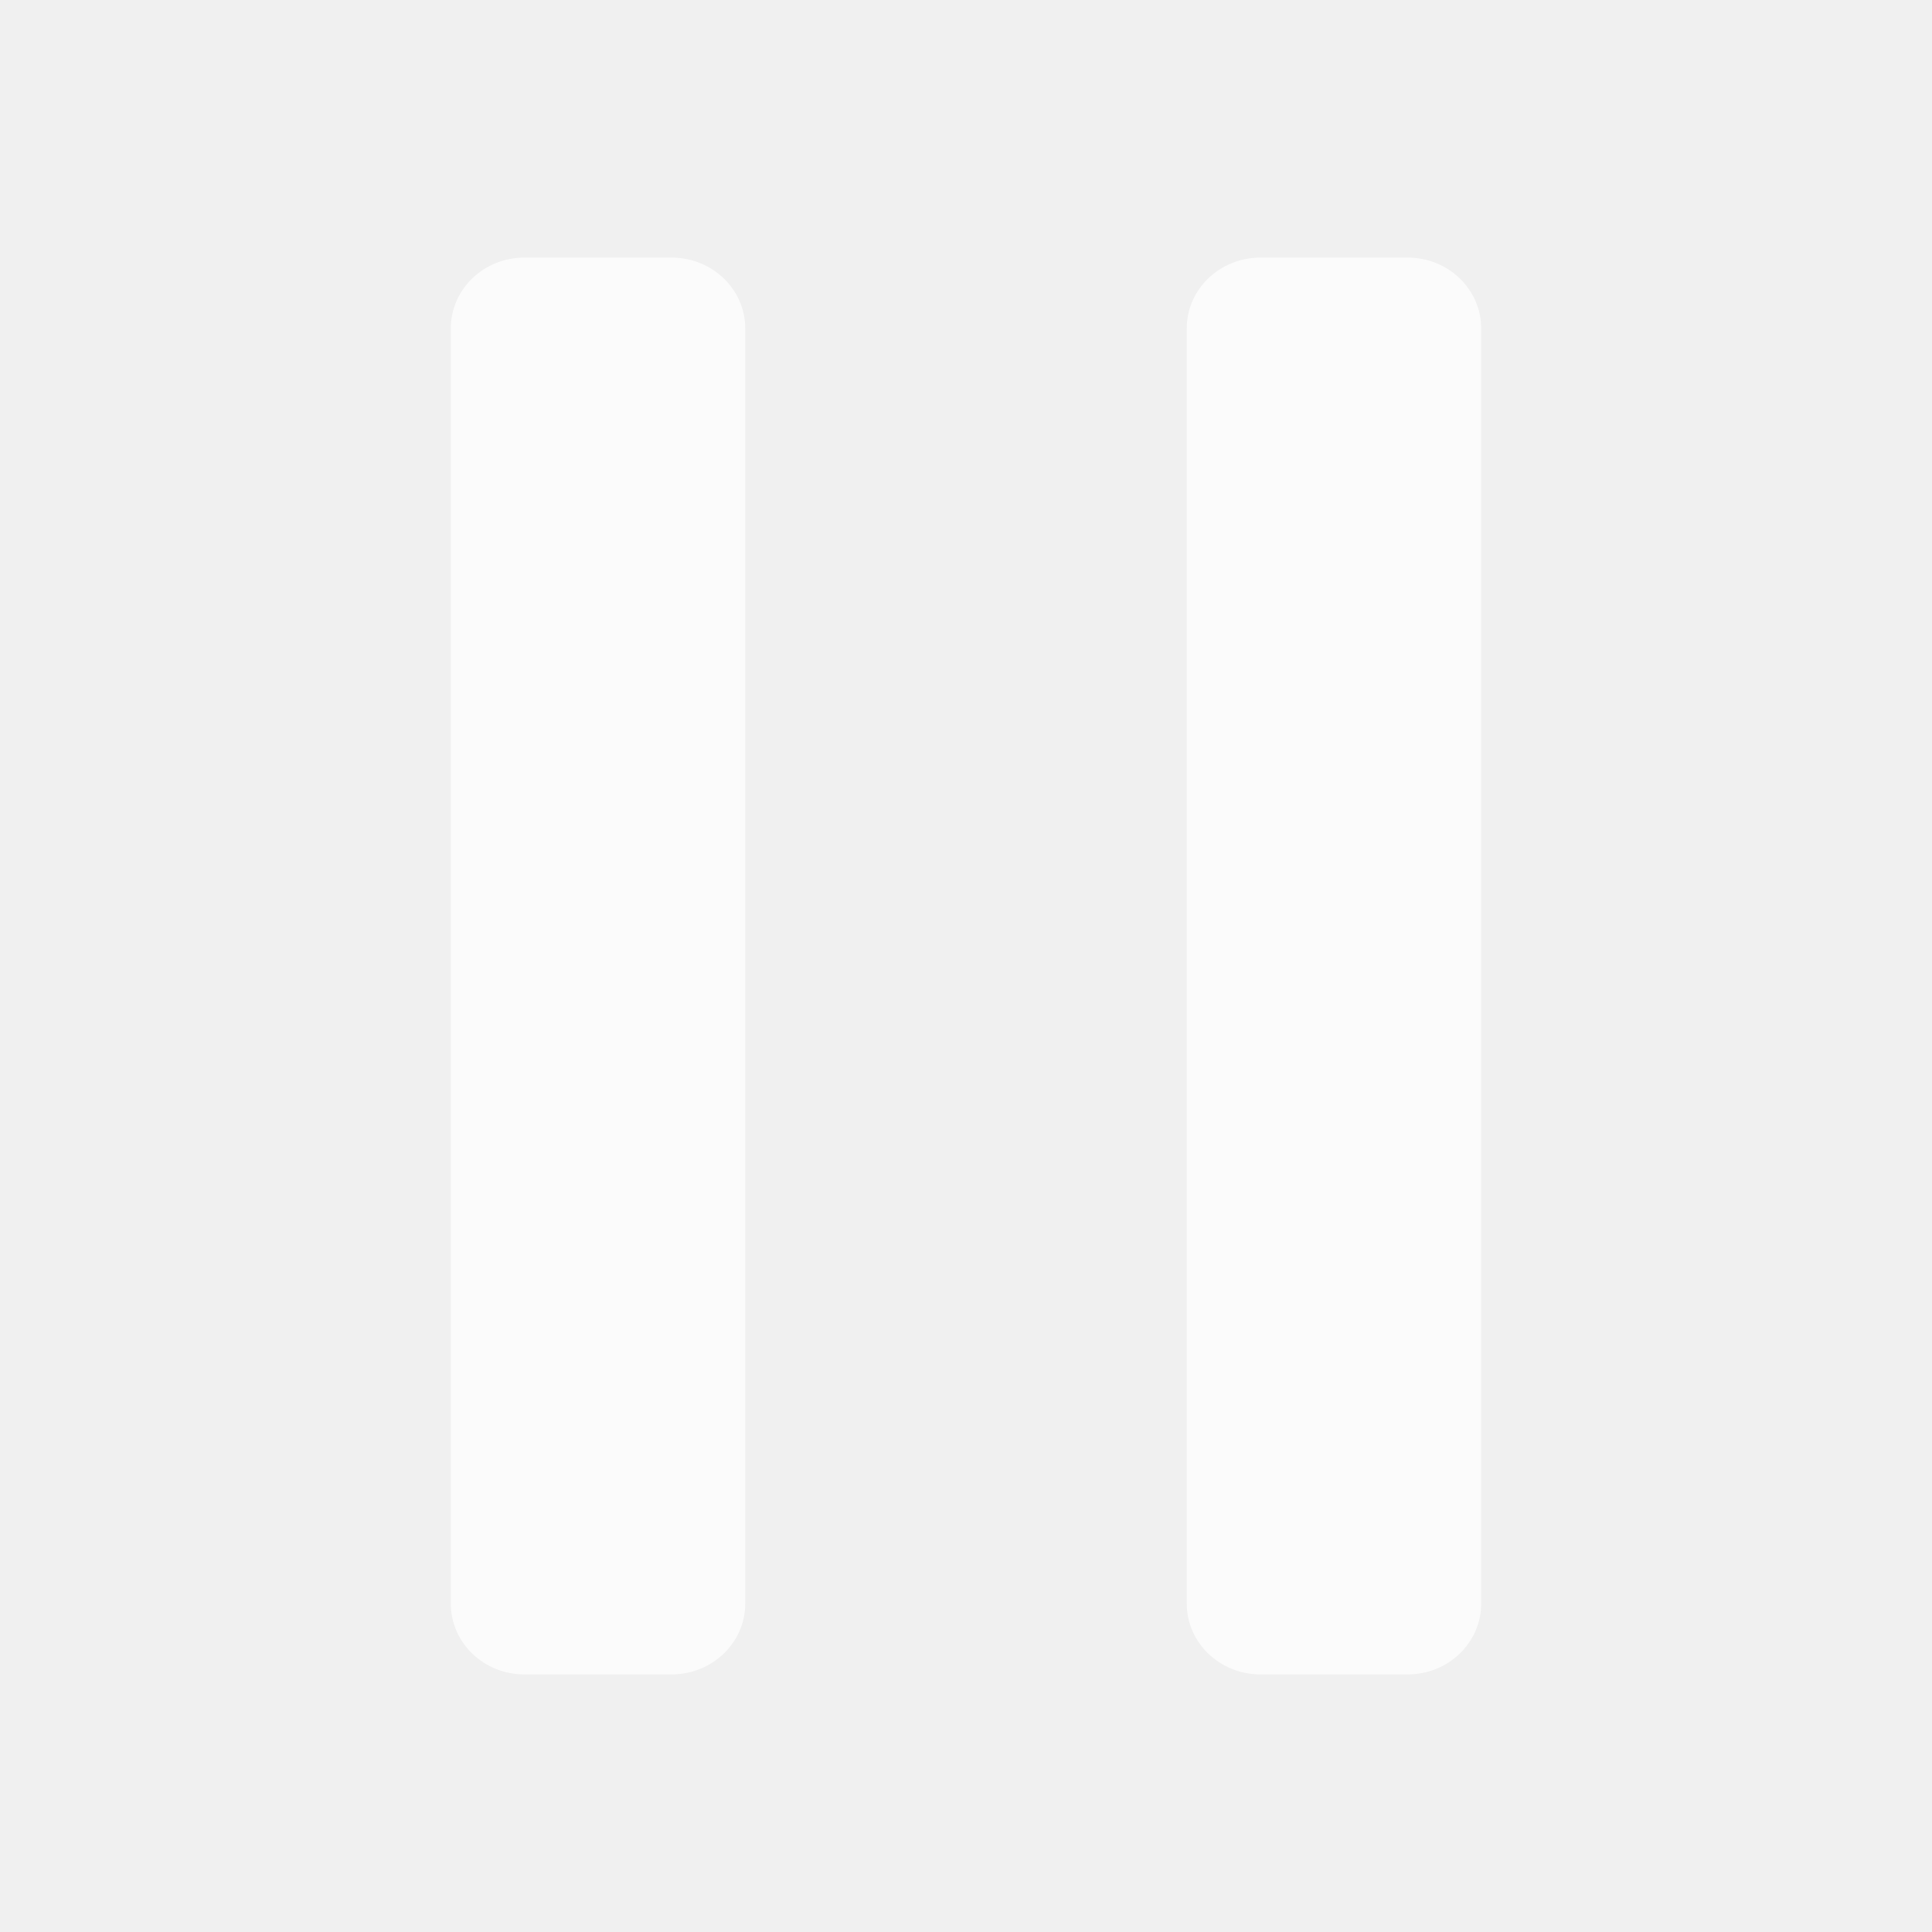
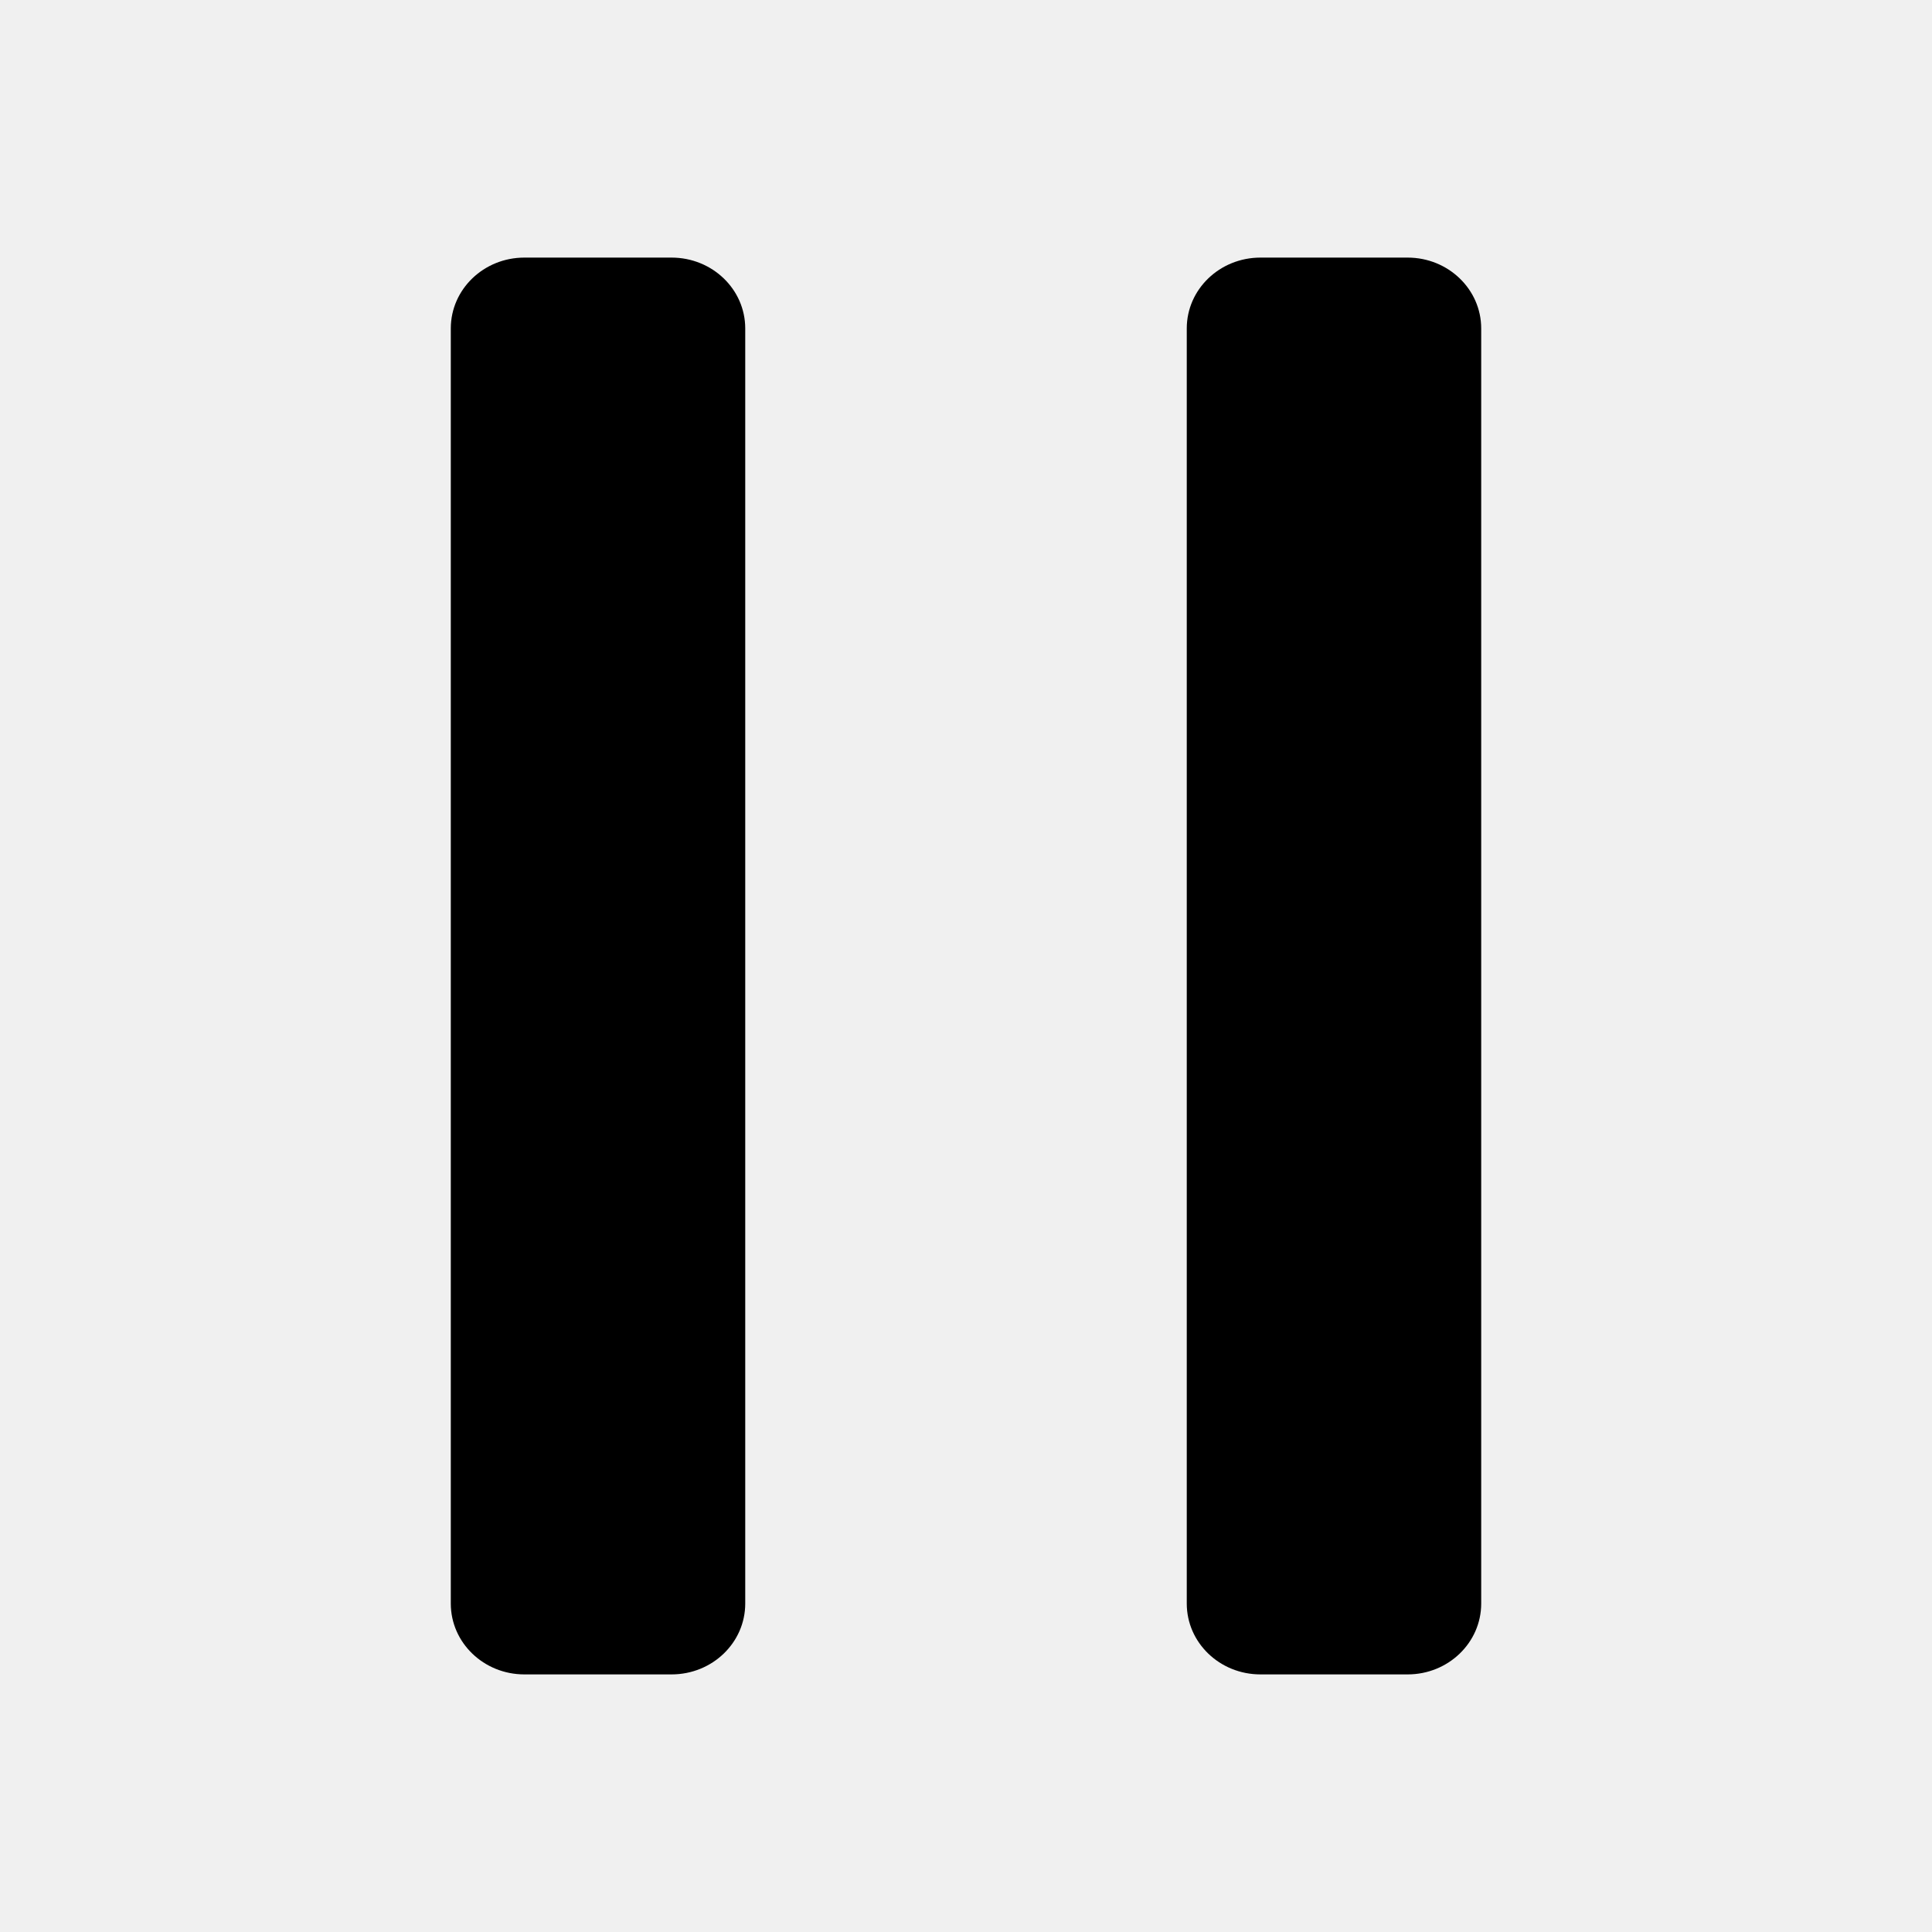
- <svg xmlns="http://www.w3.org/2000/svg" viewBox="0 0 15 15" fill="none">
-   <path fill-rule="evenodd" clip-rule="evenodd" d="M3.5 2.55C3.5 2.246 3.756 2 4.071 2H5.214C5.53 2 5.786 2.246 5.786 2.55V12.45C5.786 12.754 5.53 13 5.214 13H4.071C3.756 13 3.5 12.754 3.5 12.45V2.55Z" fill="white" fill-opacity="0.75" />
-   <path fill-rule="evenodd" clip-rule="evenodd" d="M9.214 2.55C9.214 2.246 9.47 2 9.786 2H10.929C11.244 2 11.5 2.246 11.5 2.55V12.45C11.5 12.754 11.244 13 10.929 13H9.786C9.47 13 9.214 12.754 9.214 12.45V2.55Z" fill="white" fill-opacity="0.75" />
+ <svg xmlns="http://www.w3.org/2000/svg" viewBox="0 0 15 15" fill="currentColor">
+   <path fill-rule="evenodd" clip-rule="evenodd" d="M3.5 2.55C3.5 2.246 3.756 2 4.071 2H5.214C5.53 2 5.786 2.246 5.786 2.55V12.45C5.786 12.754 5.53 13 5.214 13H4.071C3.756 13 3.5 12.754 3.5 12.45V2.55Z" fill="currentColor" />
+   <path fill-rule="evenodd" clip-rule="evenodd" d="M9.214 2.55C9.214 2.246 9.47 2 9.786 2H10.929C11.244 2 11.5 2.246 11.5 2.55V12.45C11.5 12.754 11.244 13 10.929 13H9.786C9.47 13 9.214 12.754 9.214 12.45V2.55Z" fill="currentColor" />
</svg>
